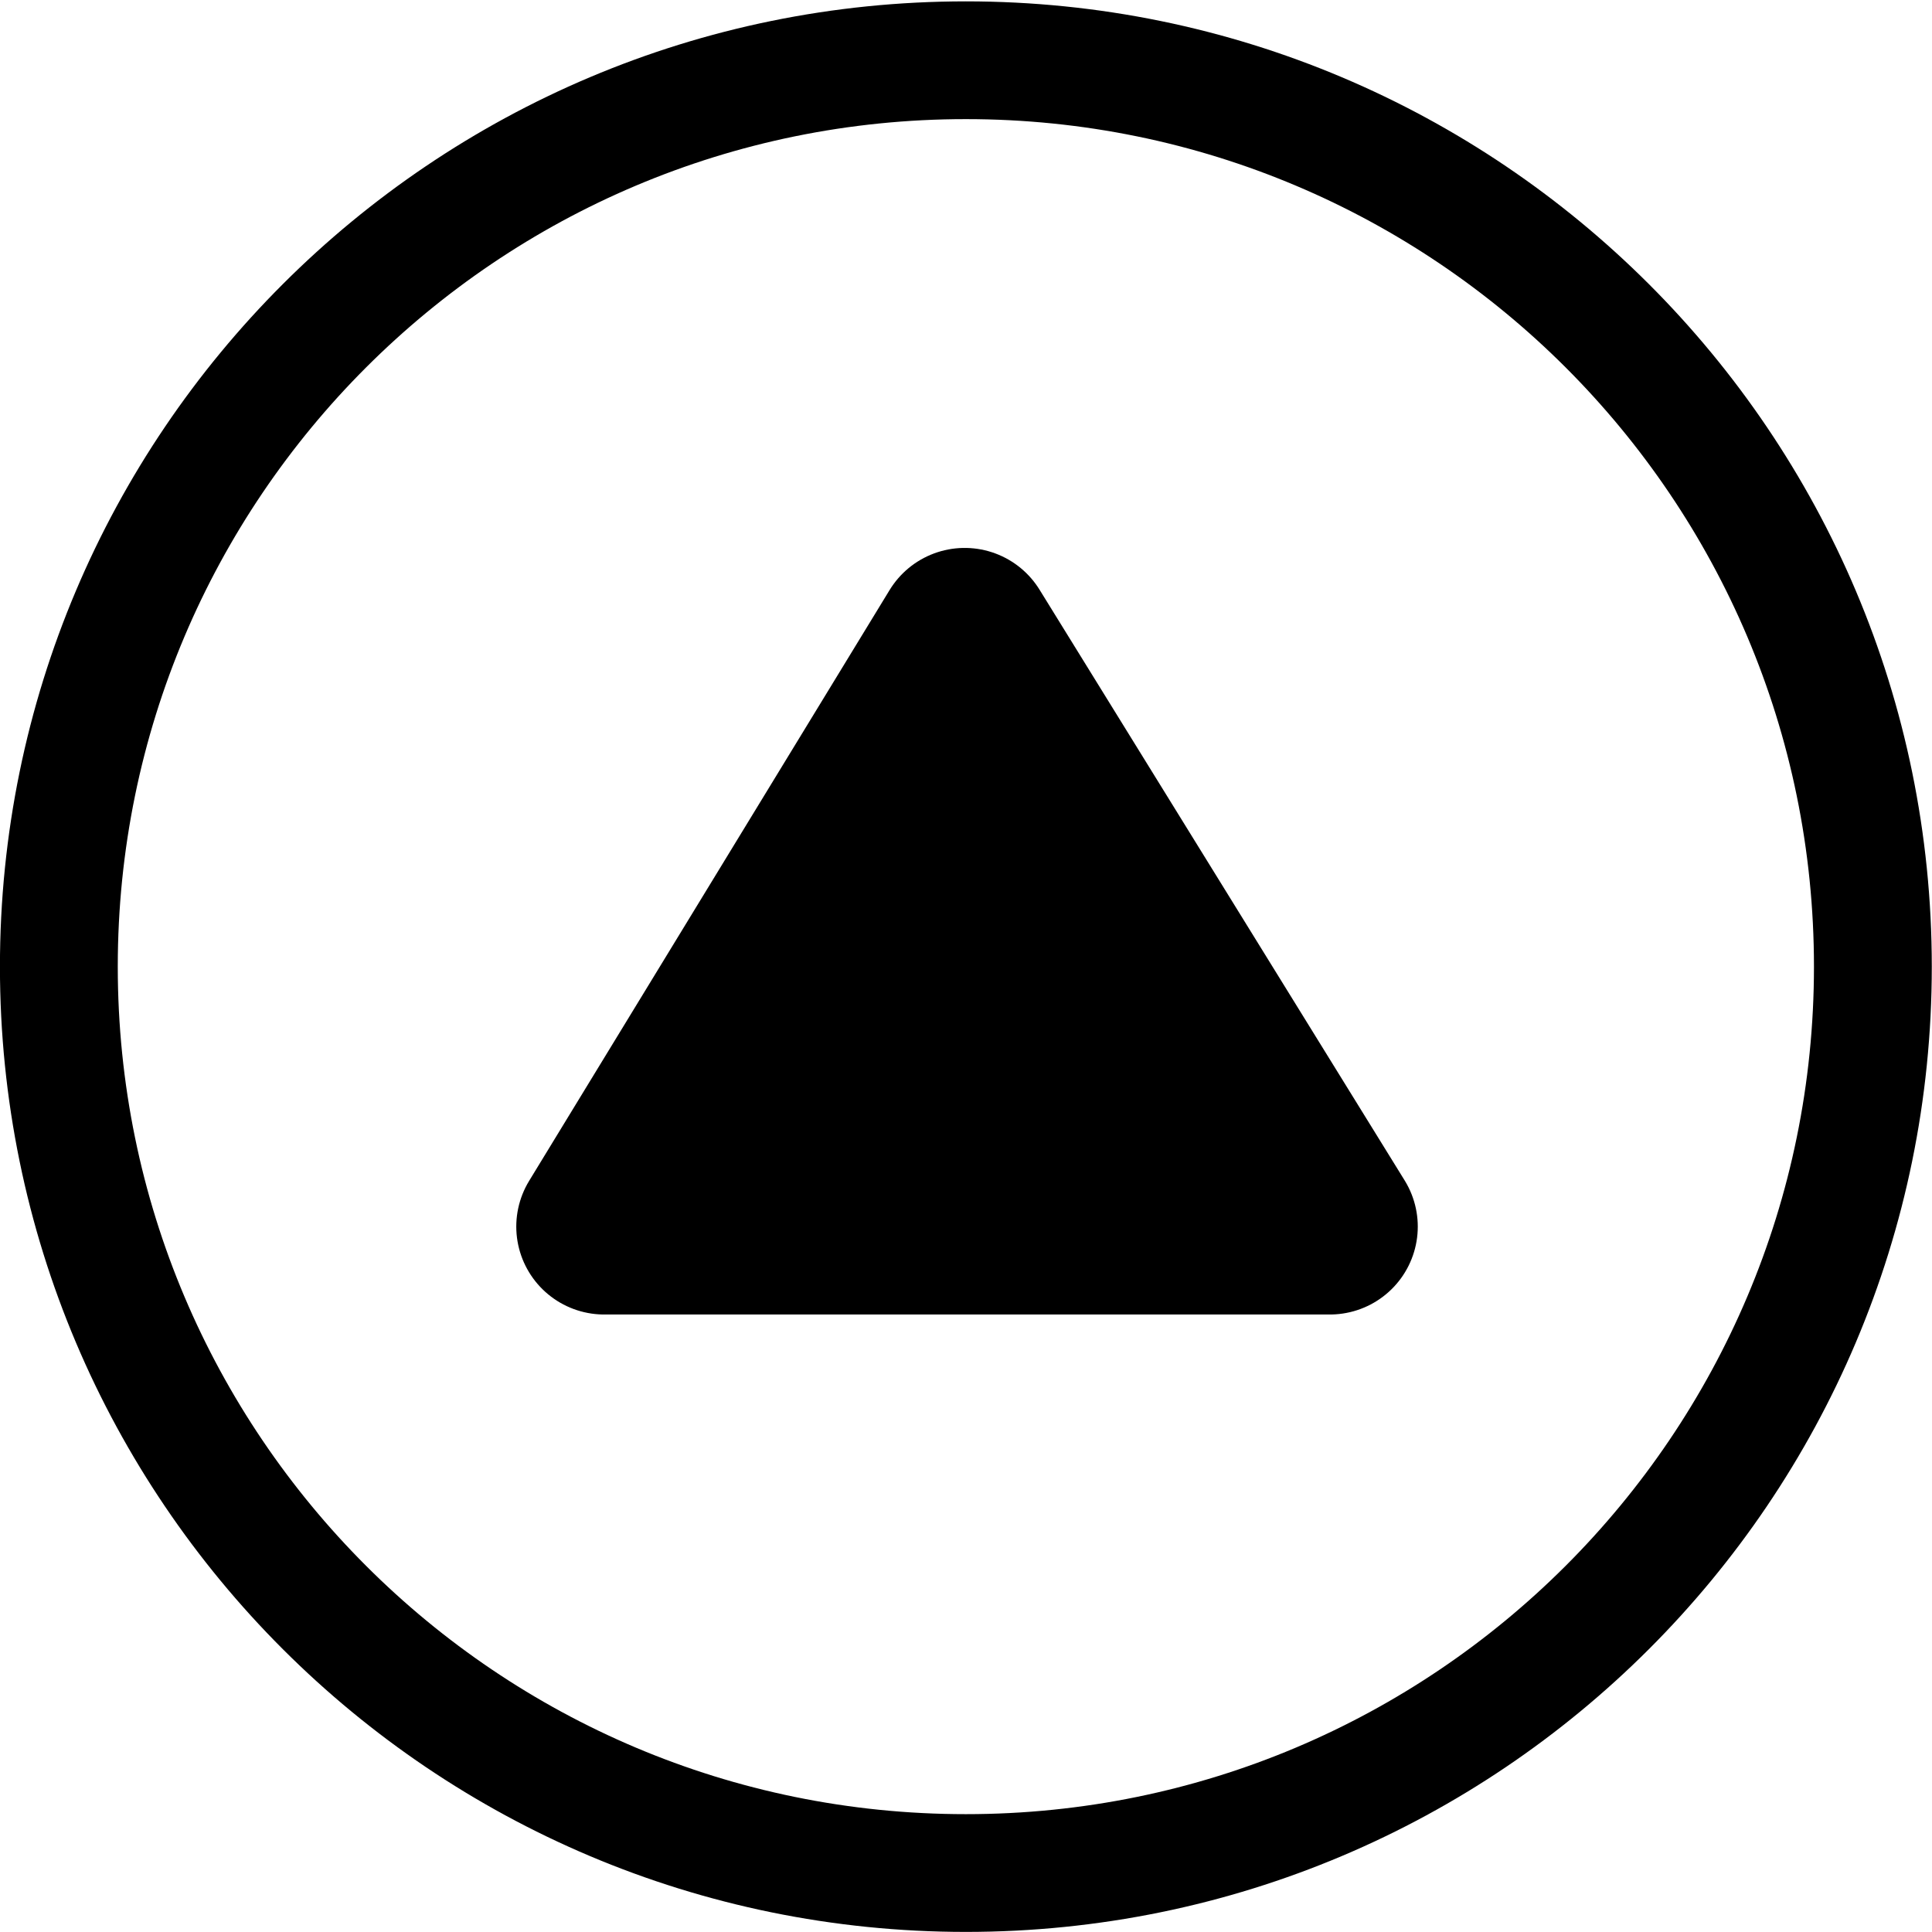
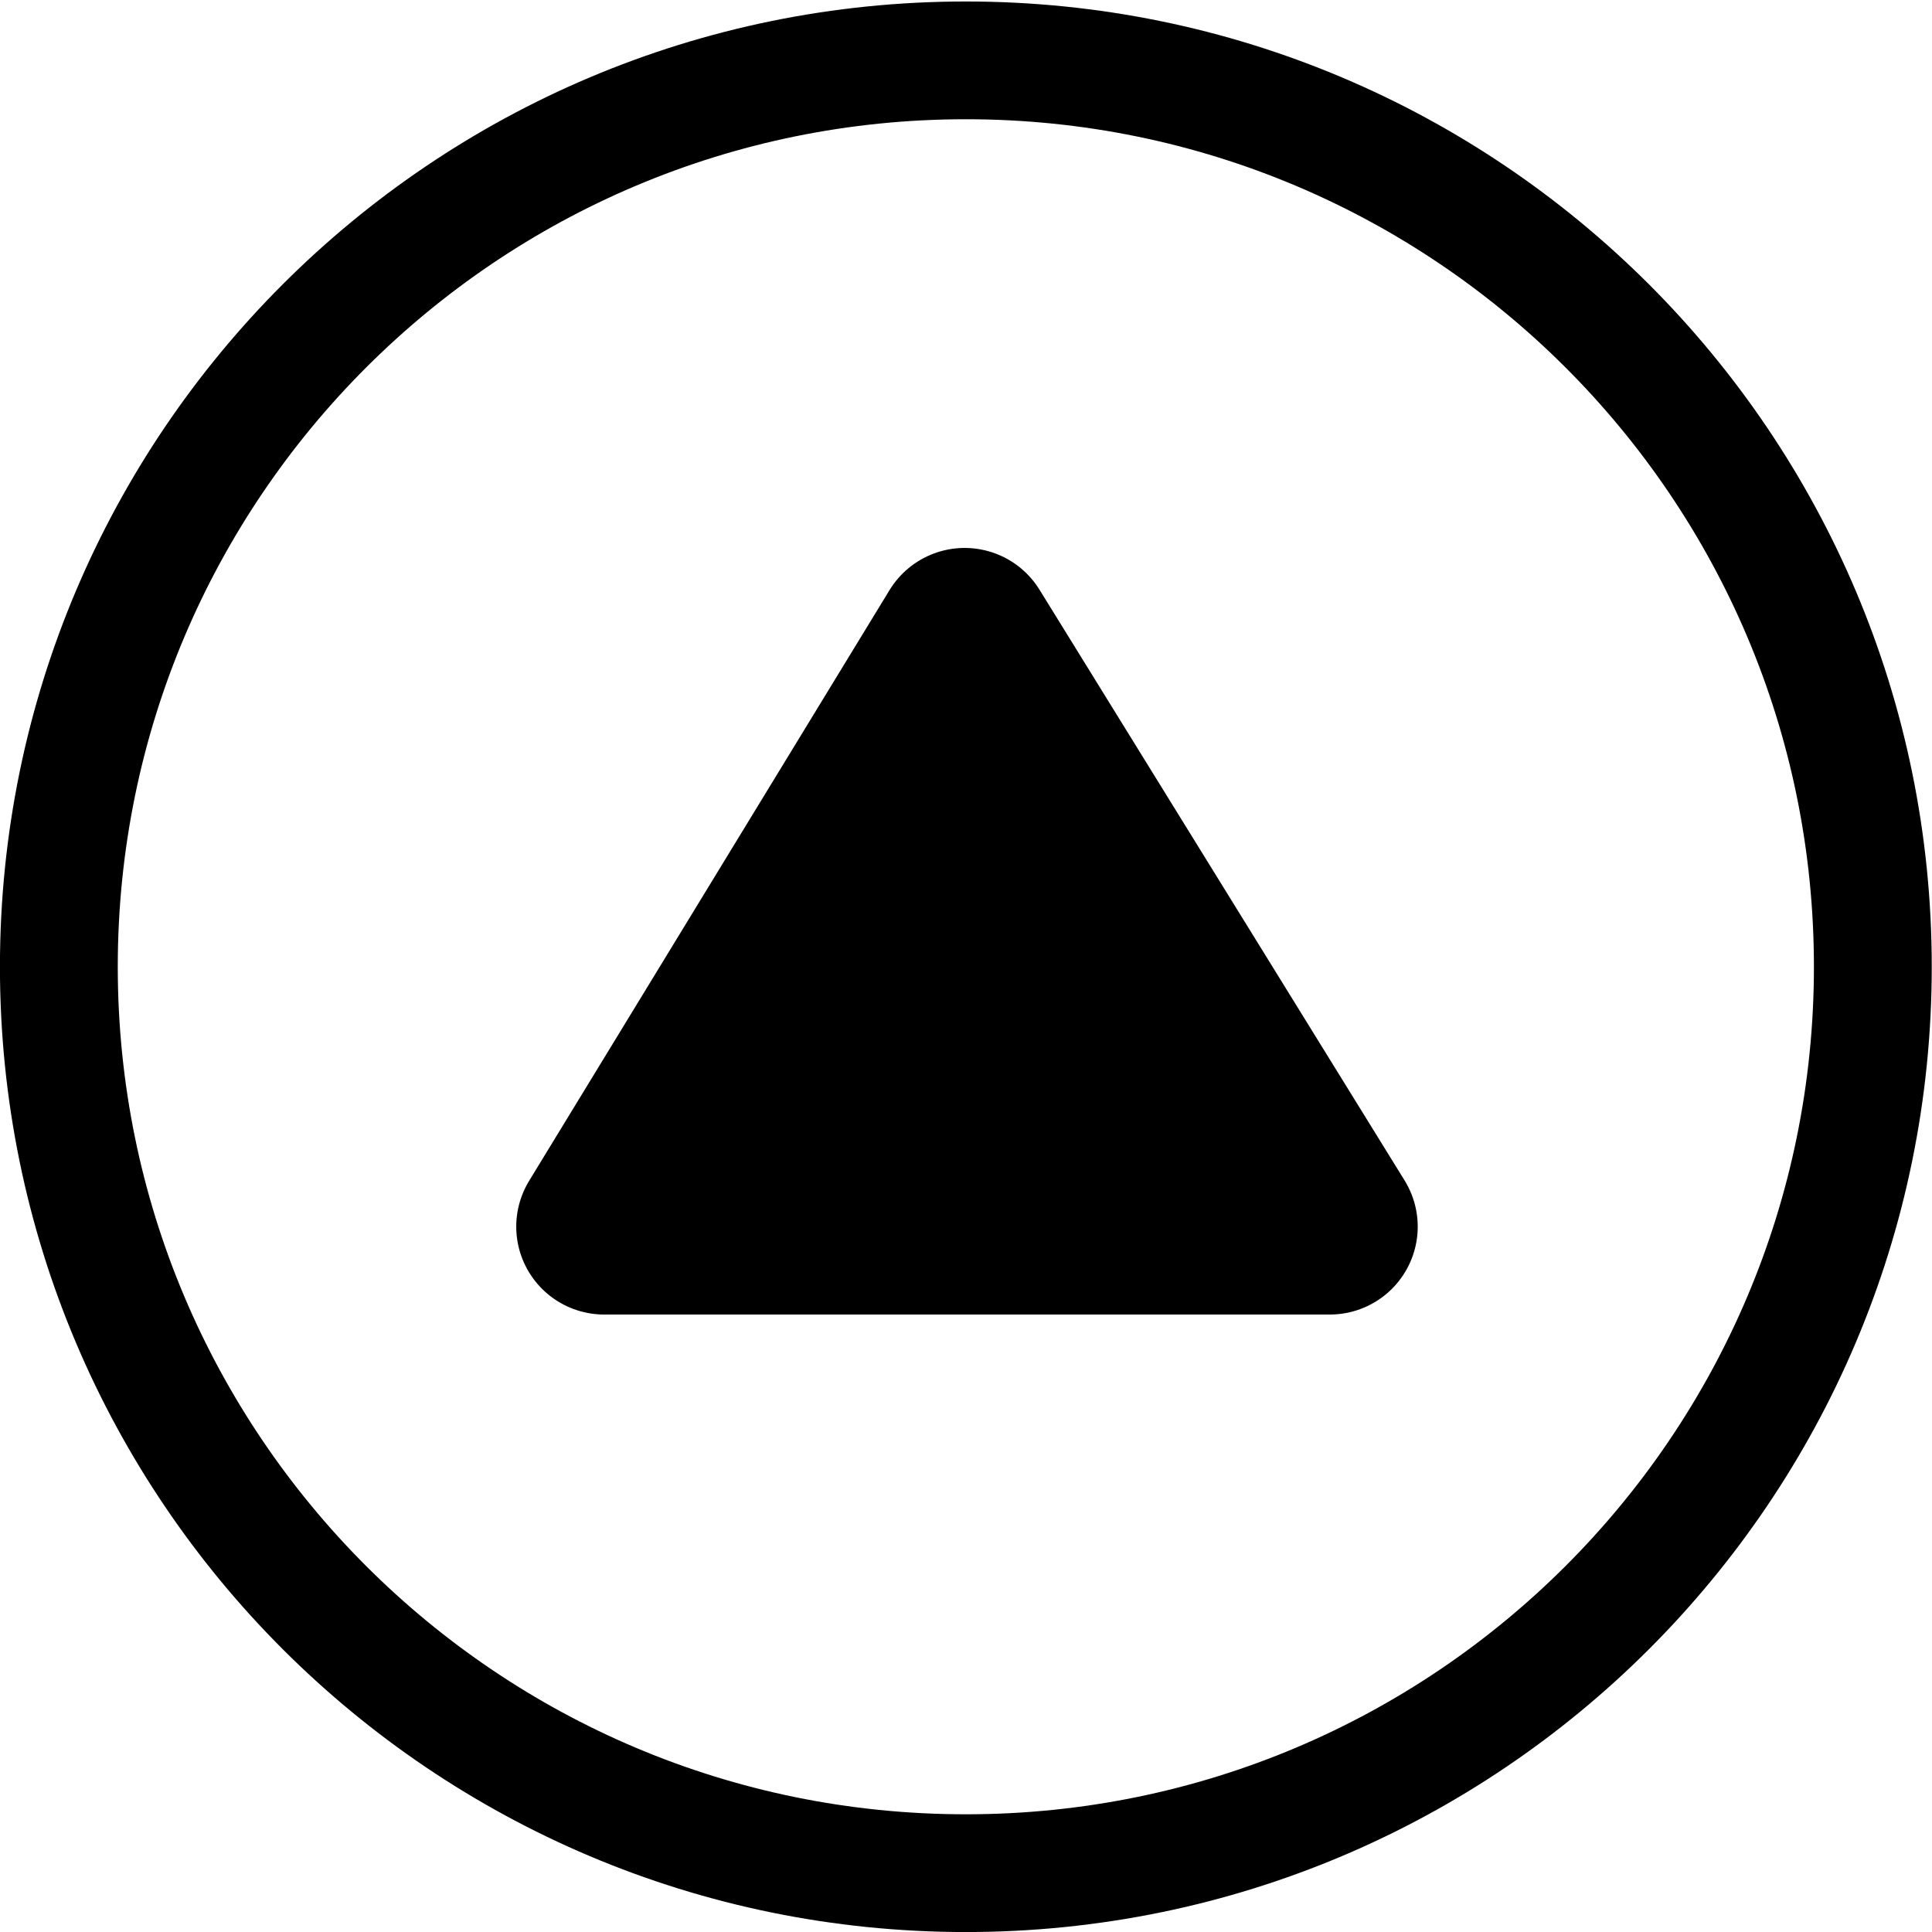
- <svg xmlns="http://www.w3.org/2000/svg" width="16" height="16" id="svg2" version="1.1">
-   <defs id="defs4" />
-   <g id="layer1" transform="matrix(0.1695938,0,0,0.169479,-17.54023,-20.51921)">
-     <path id="shape0" transform="translate(132.93,152.141)" d="m 0,28.87 35.433,0 L 17.602,0 z" style="fill:#000000;fill-rule:evenodd;stroke:#000000;stroke-width:8.589;stroke-linecap:round;stroke-linejoin:round" />
-     <circle id="shape1" transform="translate(106.299,124.016)" r="44.291" cx="44.291" cy="44.291" stroke-miterlimit="2" style="fill:none;stroke:#000000;stroke-width:5.754;stroke-linecap:square;stroke-linejoin:miter;stroke-miterlimit:2" d="m 88.583,44.291 c 0,24.461 -19.83,44.291 -44.291,44.291 C 19.83,88.583 0,68.753 0,44.291 0,19.83 19.83,0 44.291,0 68.753,0 88.583,19.83 88.583,44.291 z" />
+ <svg xmlns="http://www.w3.org/2000/svg" height="16" width="16" version="1.1">
+   <g stroke="#000" transform="matrix(.16959 0 0 .16948 -17.54 -20.519)">
+     <path stroke-linejoin="round" d="m0 28.87h35.433l-17.831-28.87z" fill-rule="evenodd" transform="translate(132.93 152.14)" stroke-linecap="round" stroke-width="8.589" />
+     <circle stroke-width="5.754" d="m 88.583,44.291 c 0,24.461 -19.83,44.291 -44.291,44.291 C 19.83,88.583 0,68.753 0,44.291 0,19.83 19.83,0 44.291,0 68.753,0 88.583,19.83 88.583,44.291 z" stroke-linecap="square" transform="translate(106.3 124.02)" cy="44.291" cx="44.291" stroke-miterlimit="2" r="44.291" fill="none" />
  </g>
</svg>
